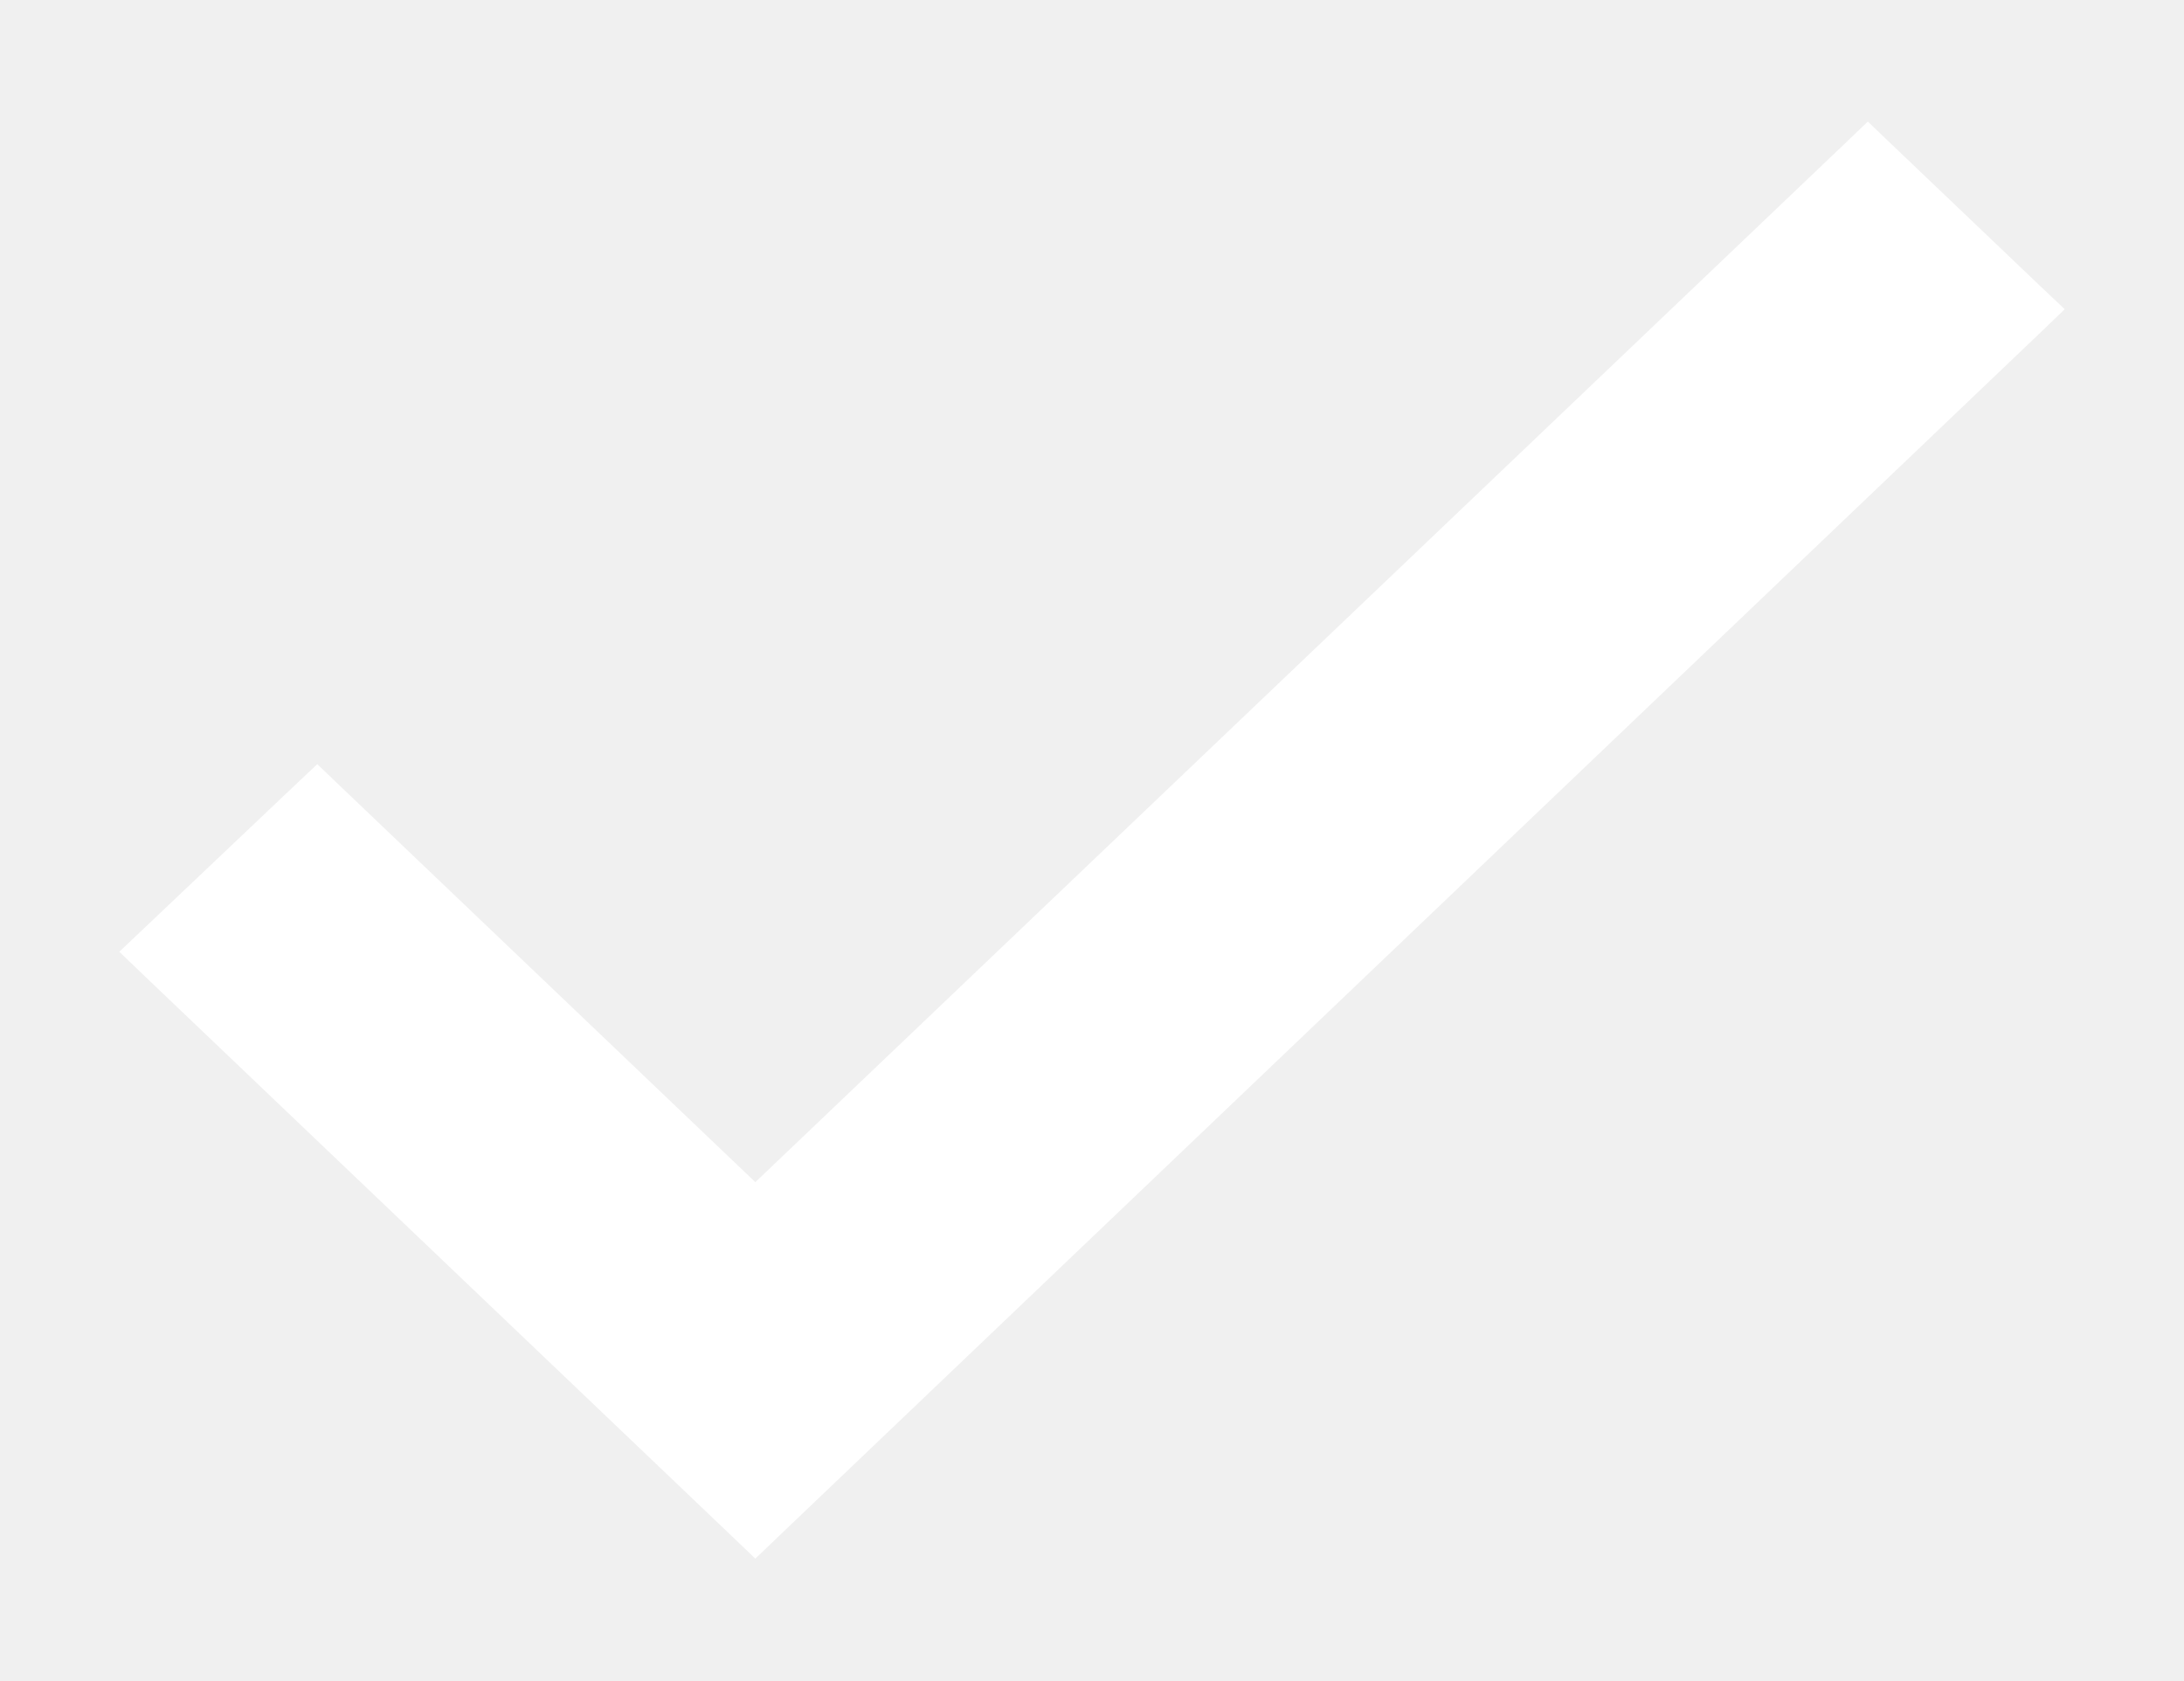
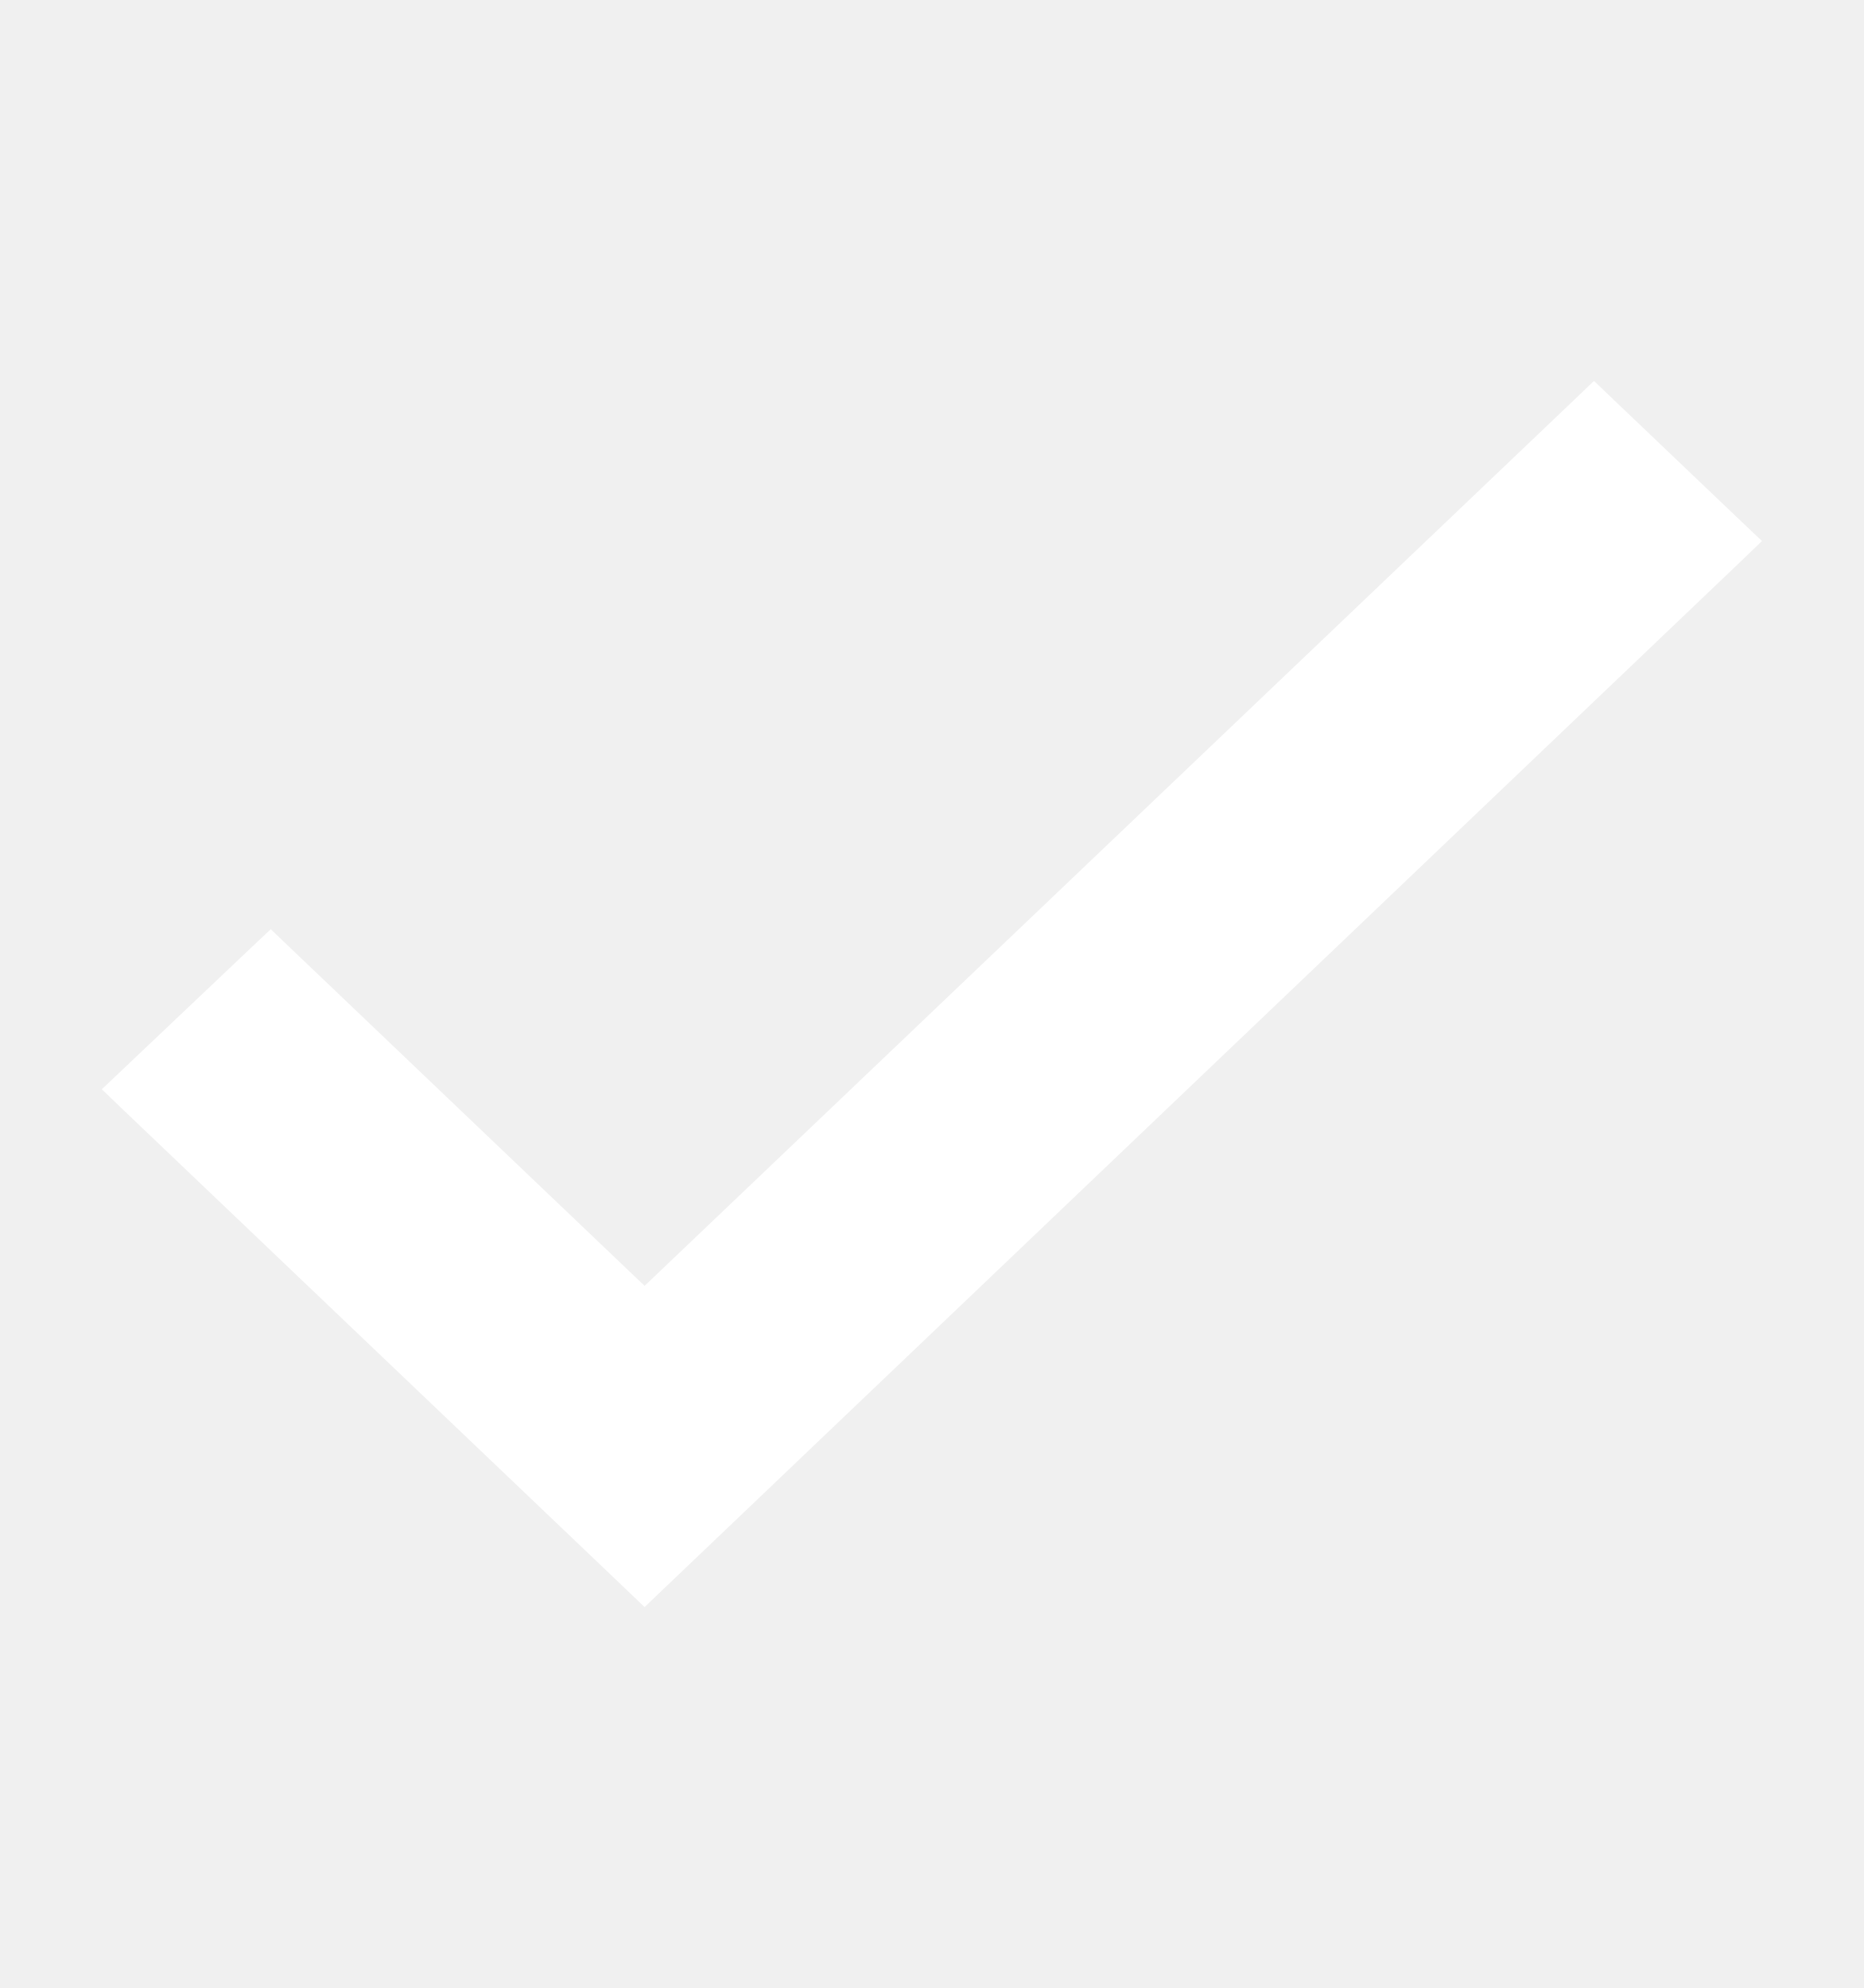
- <svg xmlns="http://www.w3.org/2000/svg" width="13" height="10" viewBox="0 0 13 10" fill="none">
+ <svg xmlns="http://www.w3.org/2000/svg" width="15" height="16" viewBox="0 0 13 10" fill="none">
  <path d="M1.957 4.752L1.888 4.686L1.819 4.751L0.931 5.593L0.855 5.665L0.931 5.738L4.427 9.072L4.496 9.138L4.565 9.072L12.069 1.914L12.145 1.841L12.069 1.769L11.187 0.928L11.118 0.862L11.049 0.928L4.496 7.174L1.957 4.752Z" fill="white" stroke="white" stroke-width="0.2" />
</svg>
